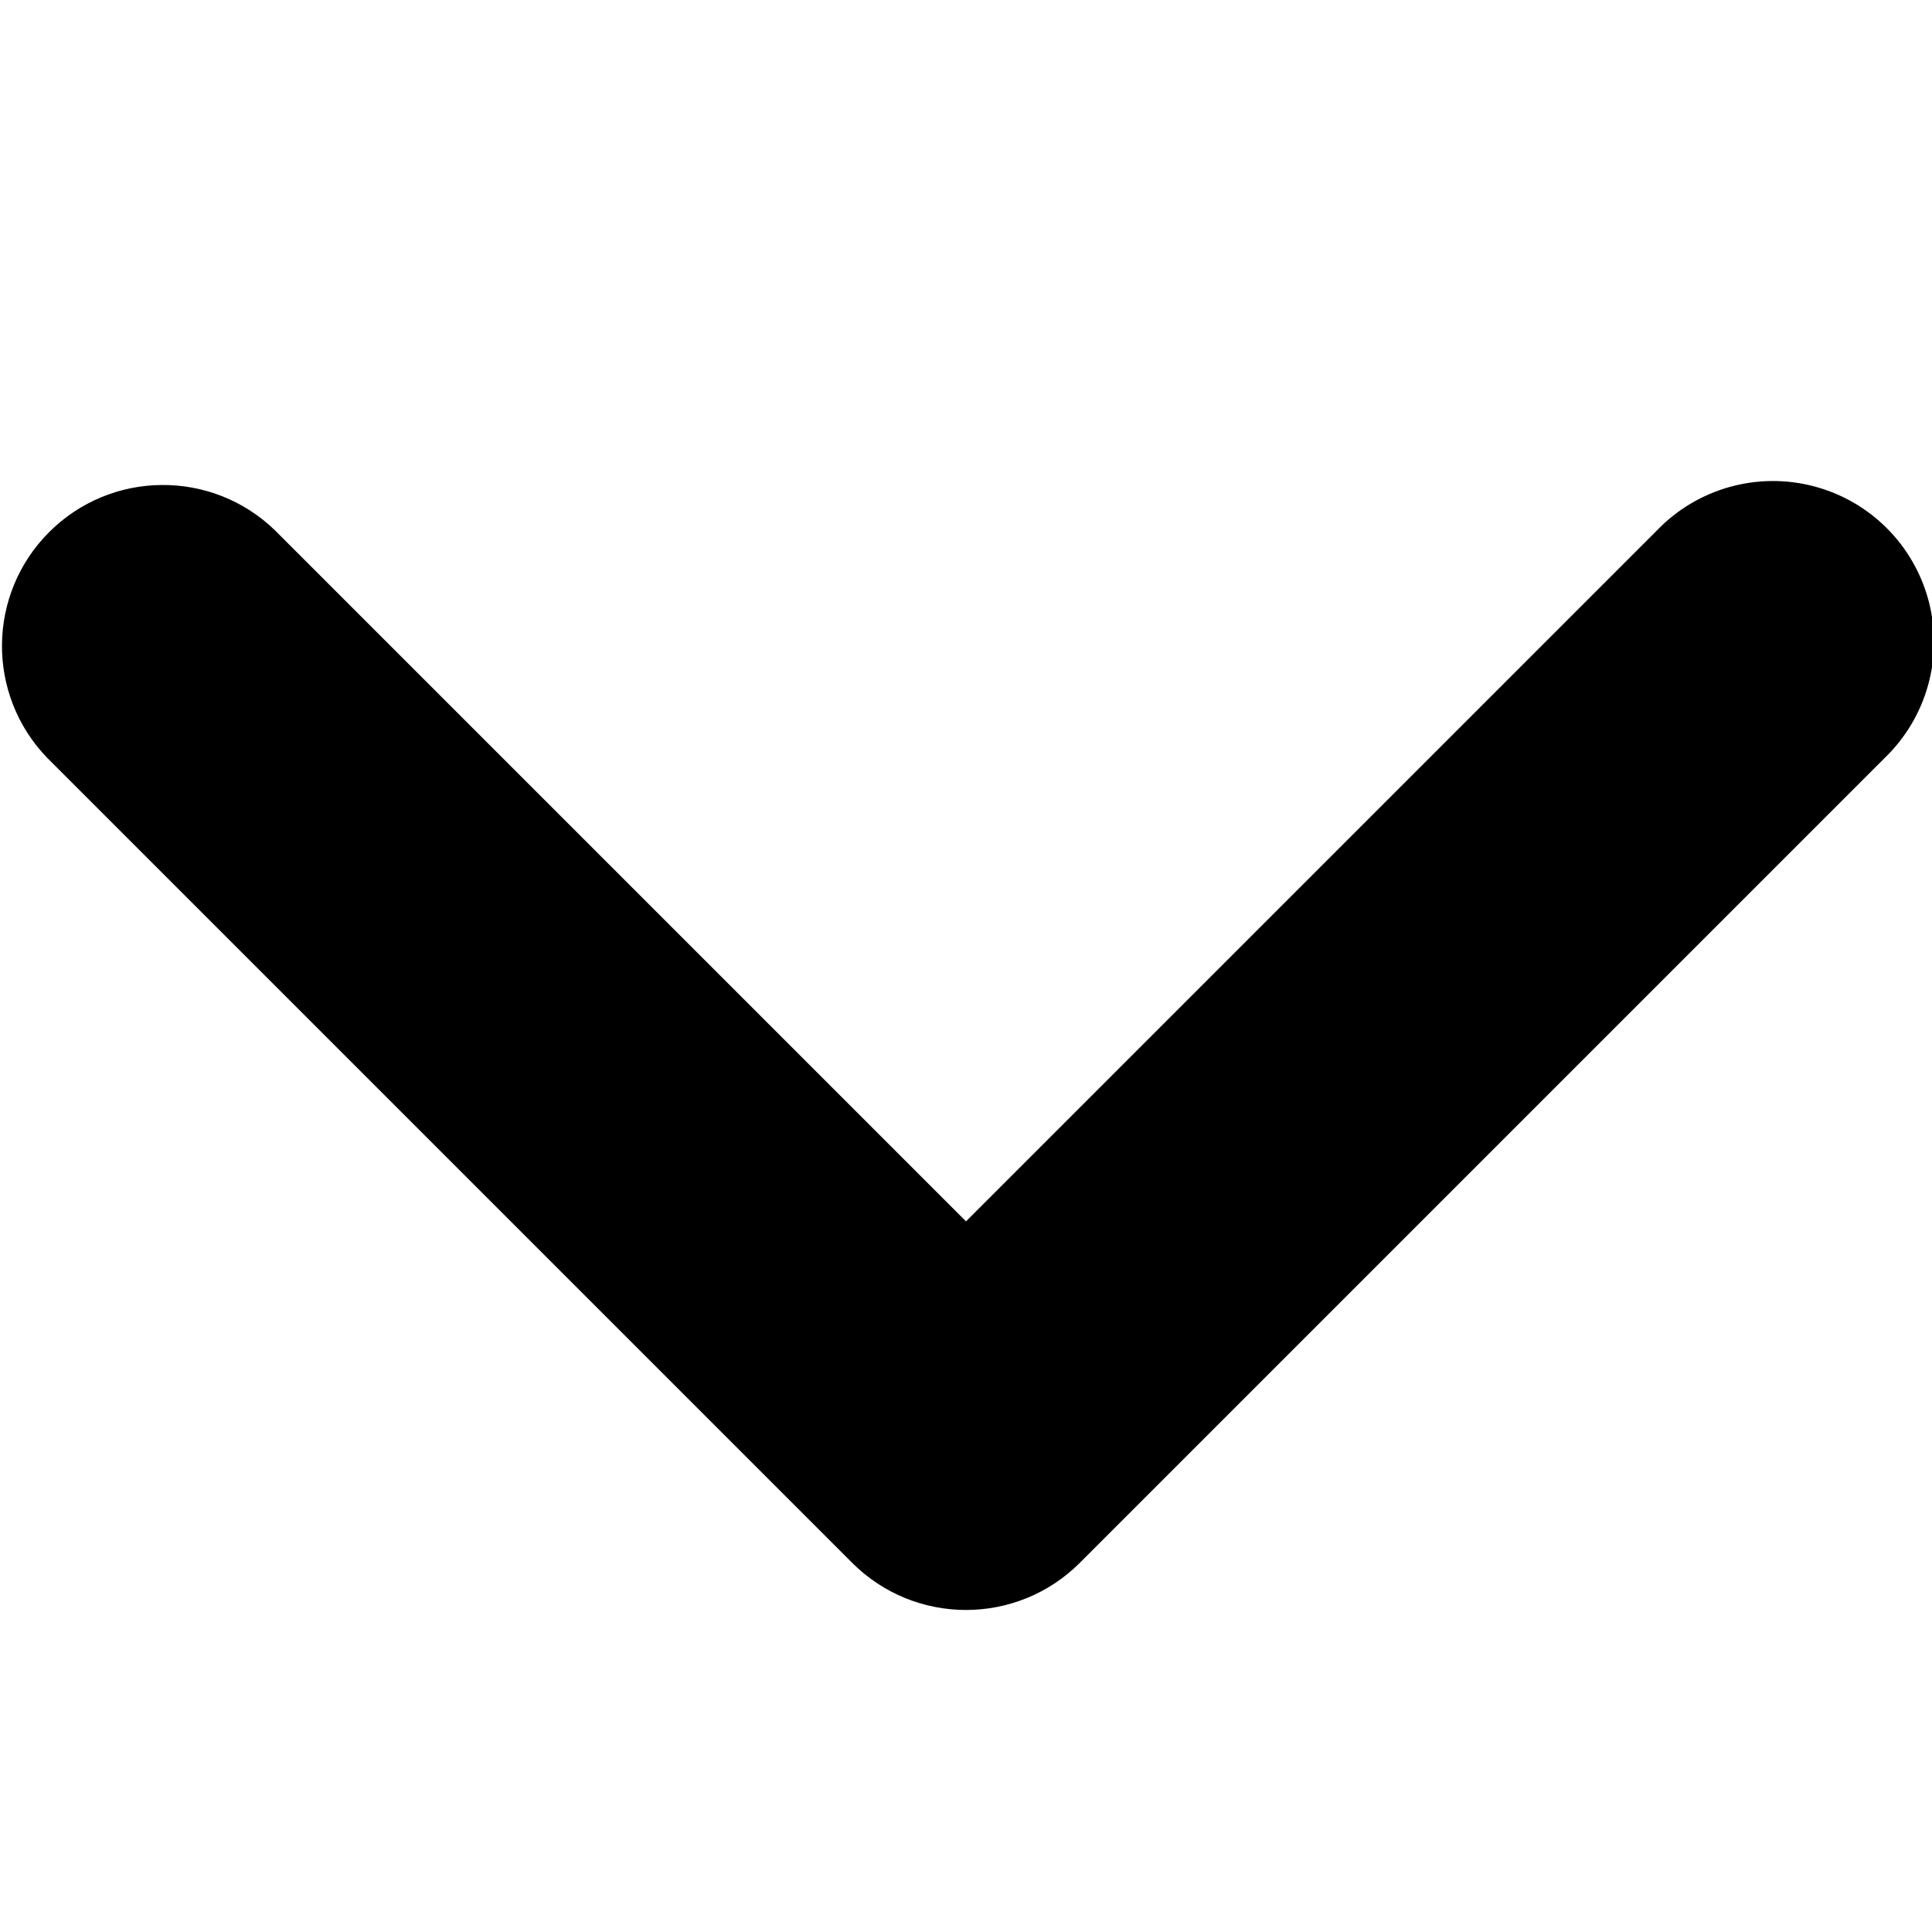
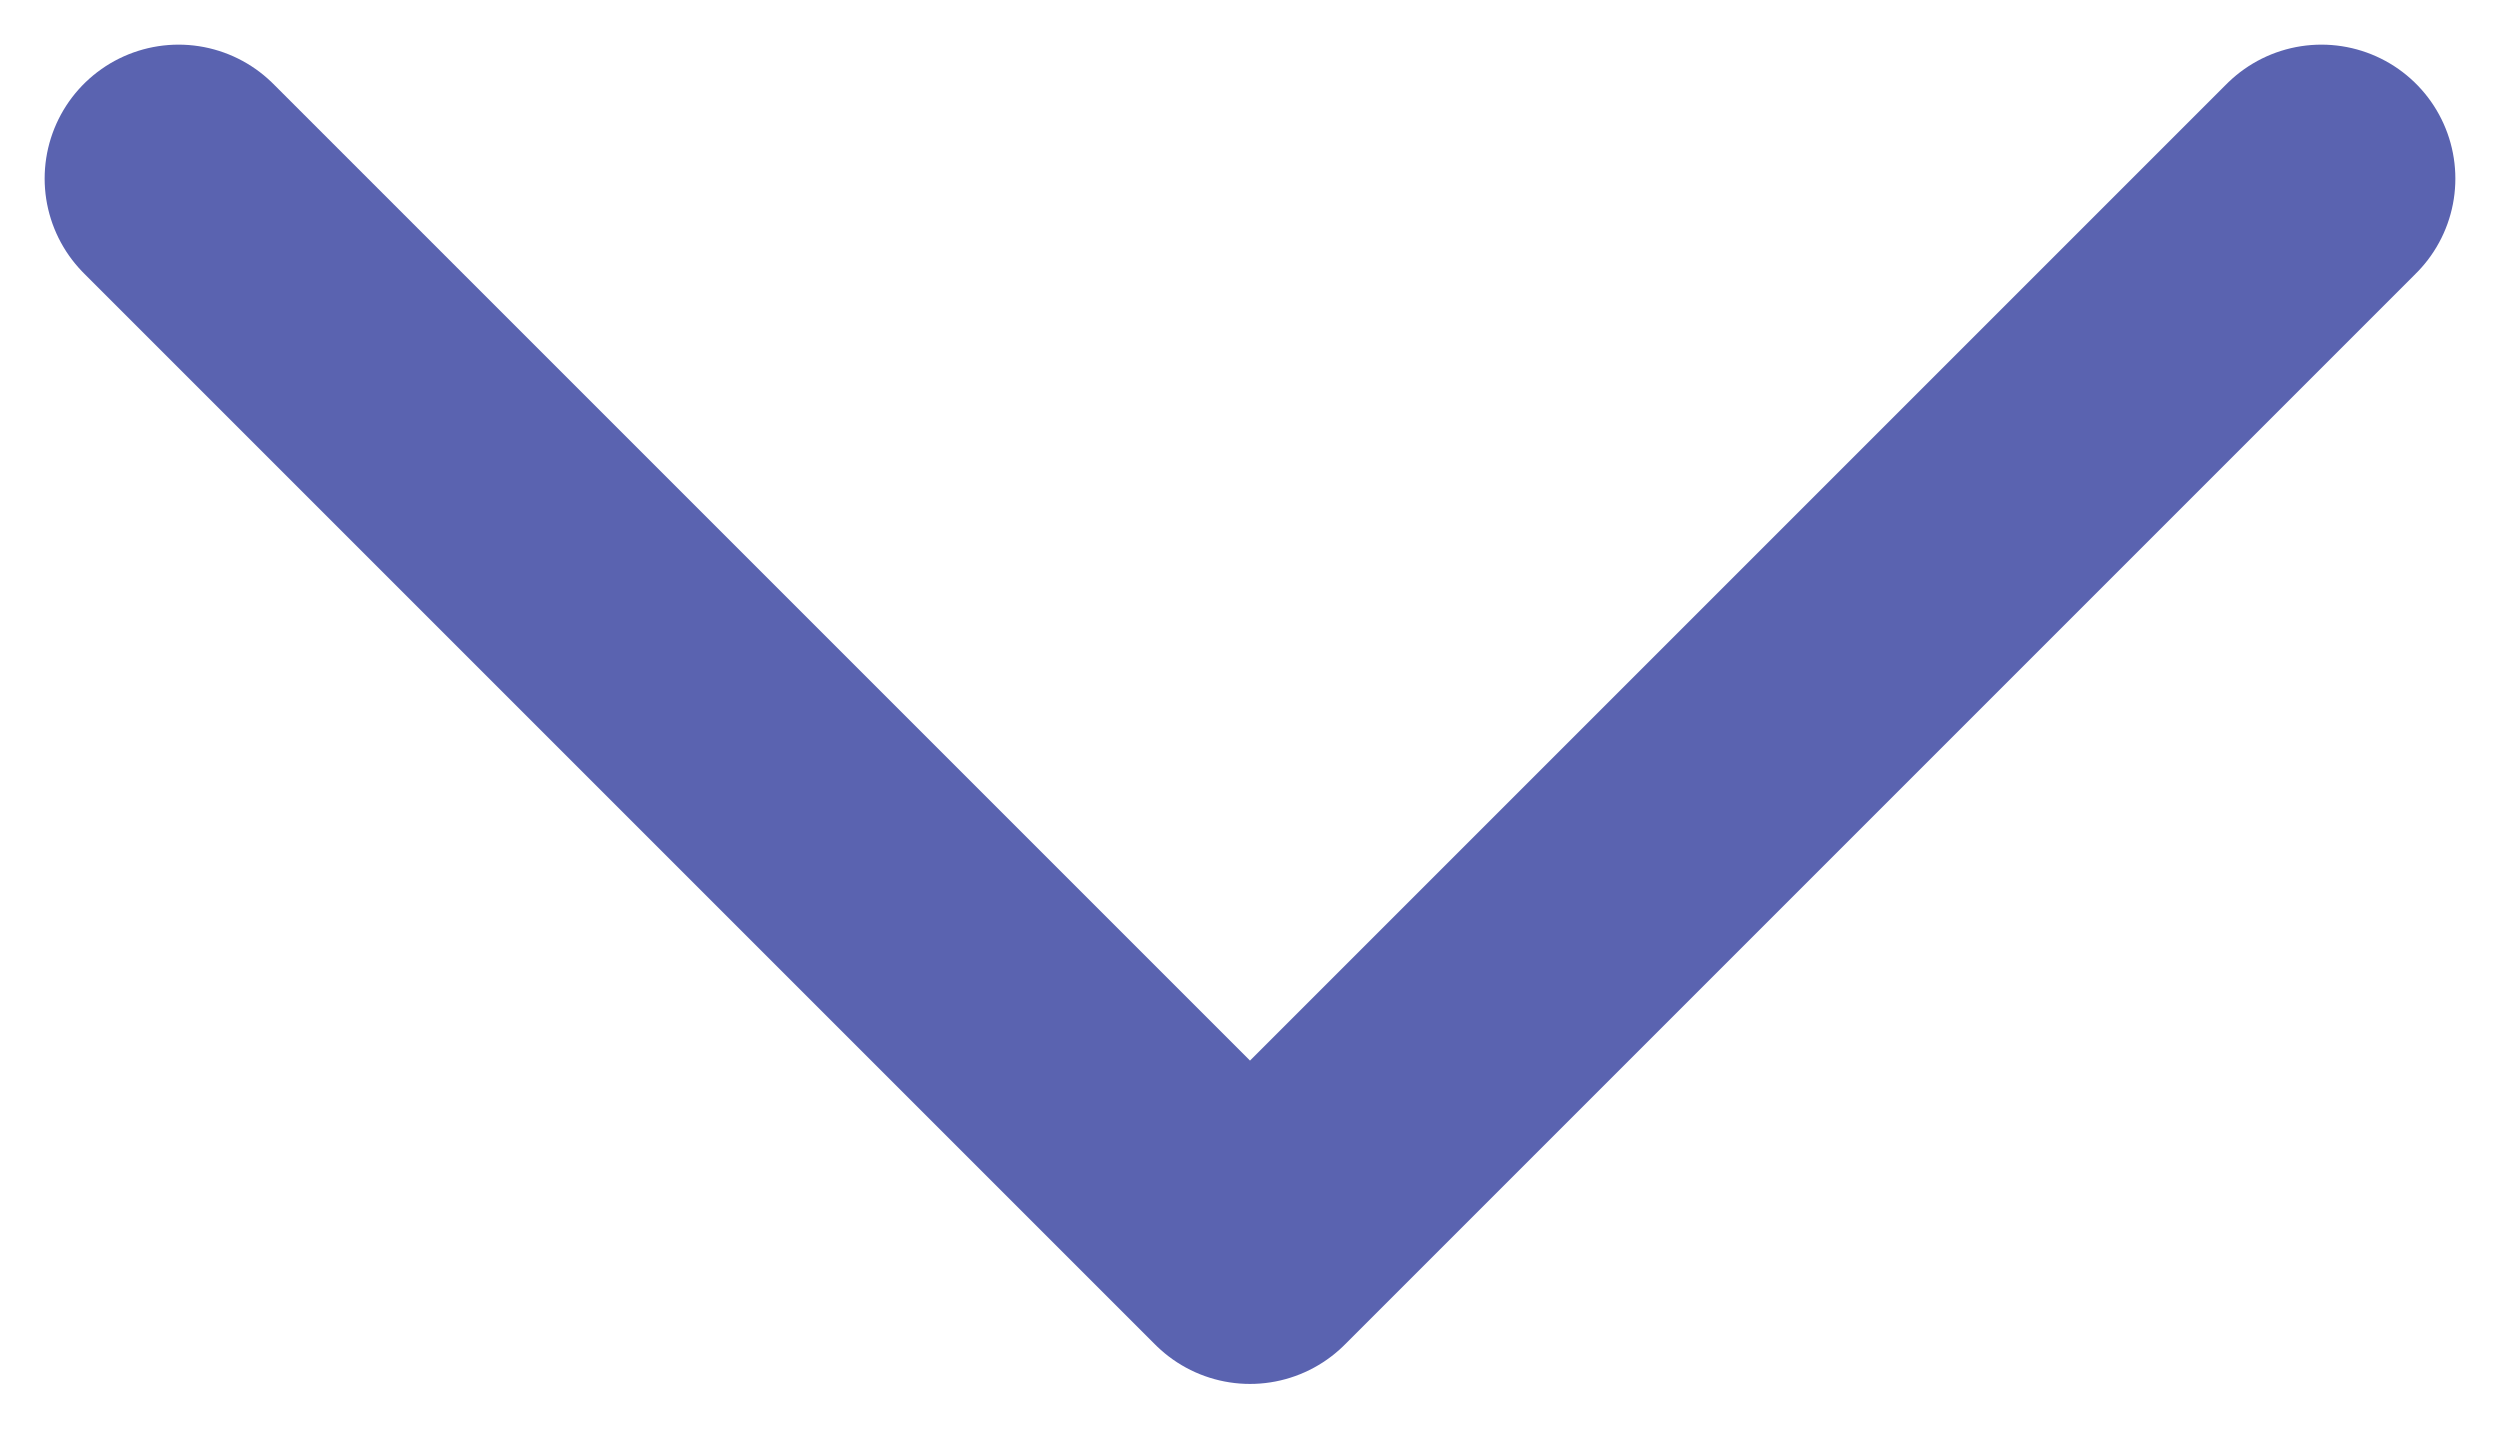
- <svg xmlns="http://www.w3.org/2000/svg" width="12" height="12" viewBox="0 0 12 12">
-   <g fill="#000000">
-     <path d="M10.293,3.293,6,7.586,1.707,3.293A1,1,0,0,0,.293,4.707l5,5a1,1,0,0,0,1.414,0l5-5a1,1,0,1,0-1.414-1.414Z" fill="#000000" />
-   </g>
+ <svg xmlns="http://www.w3.org/2000/svg" width="14" height="8" viewBox="0 0 14 8" fill="none">
+   <path d="M13 1L7 7L1 1" stroke="#5A63B0" stroke-width="1.5" stroke-linecap="round" stroke-linejoin="round" />
</svg>
